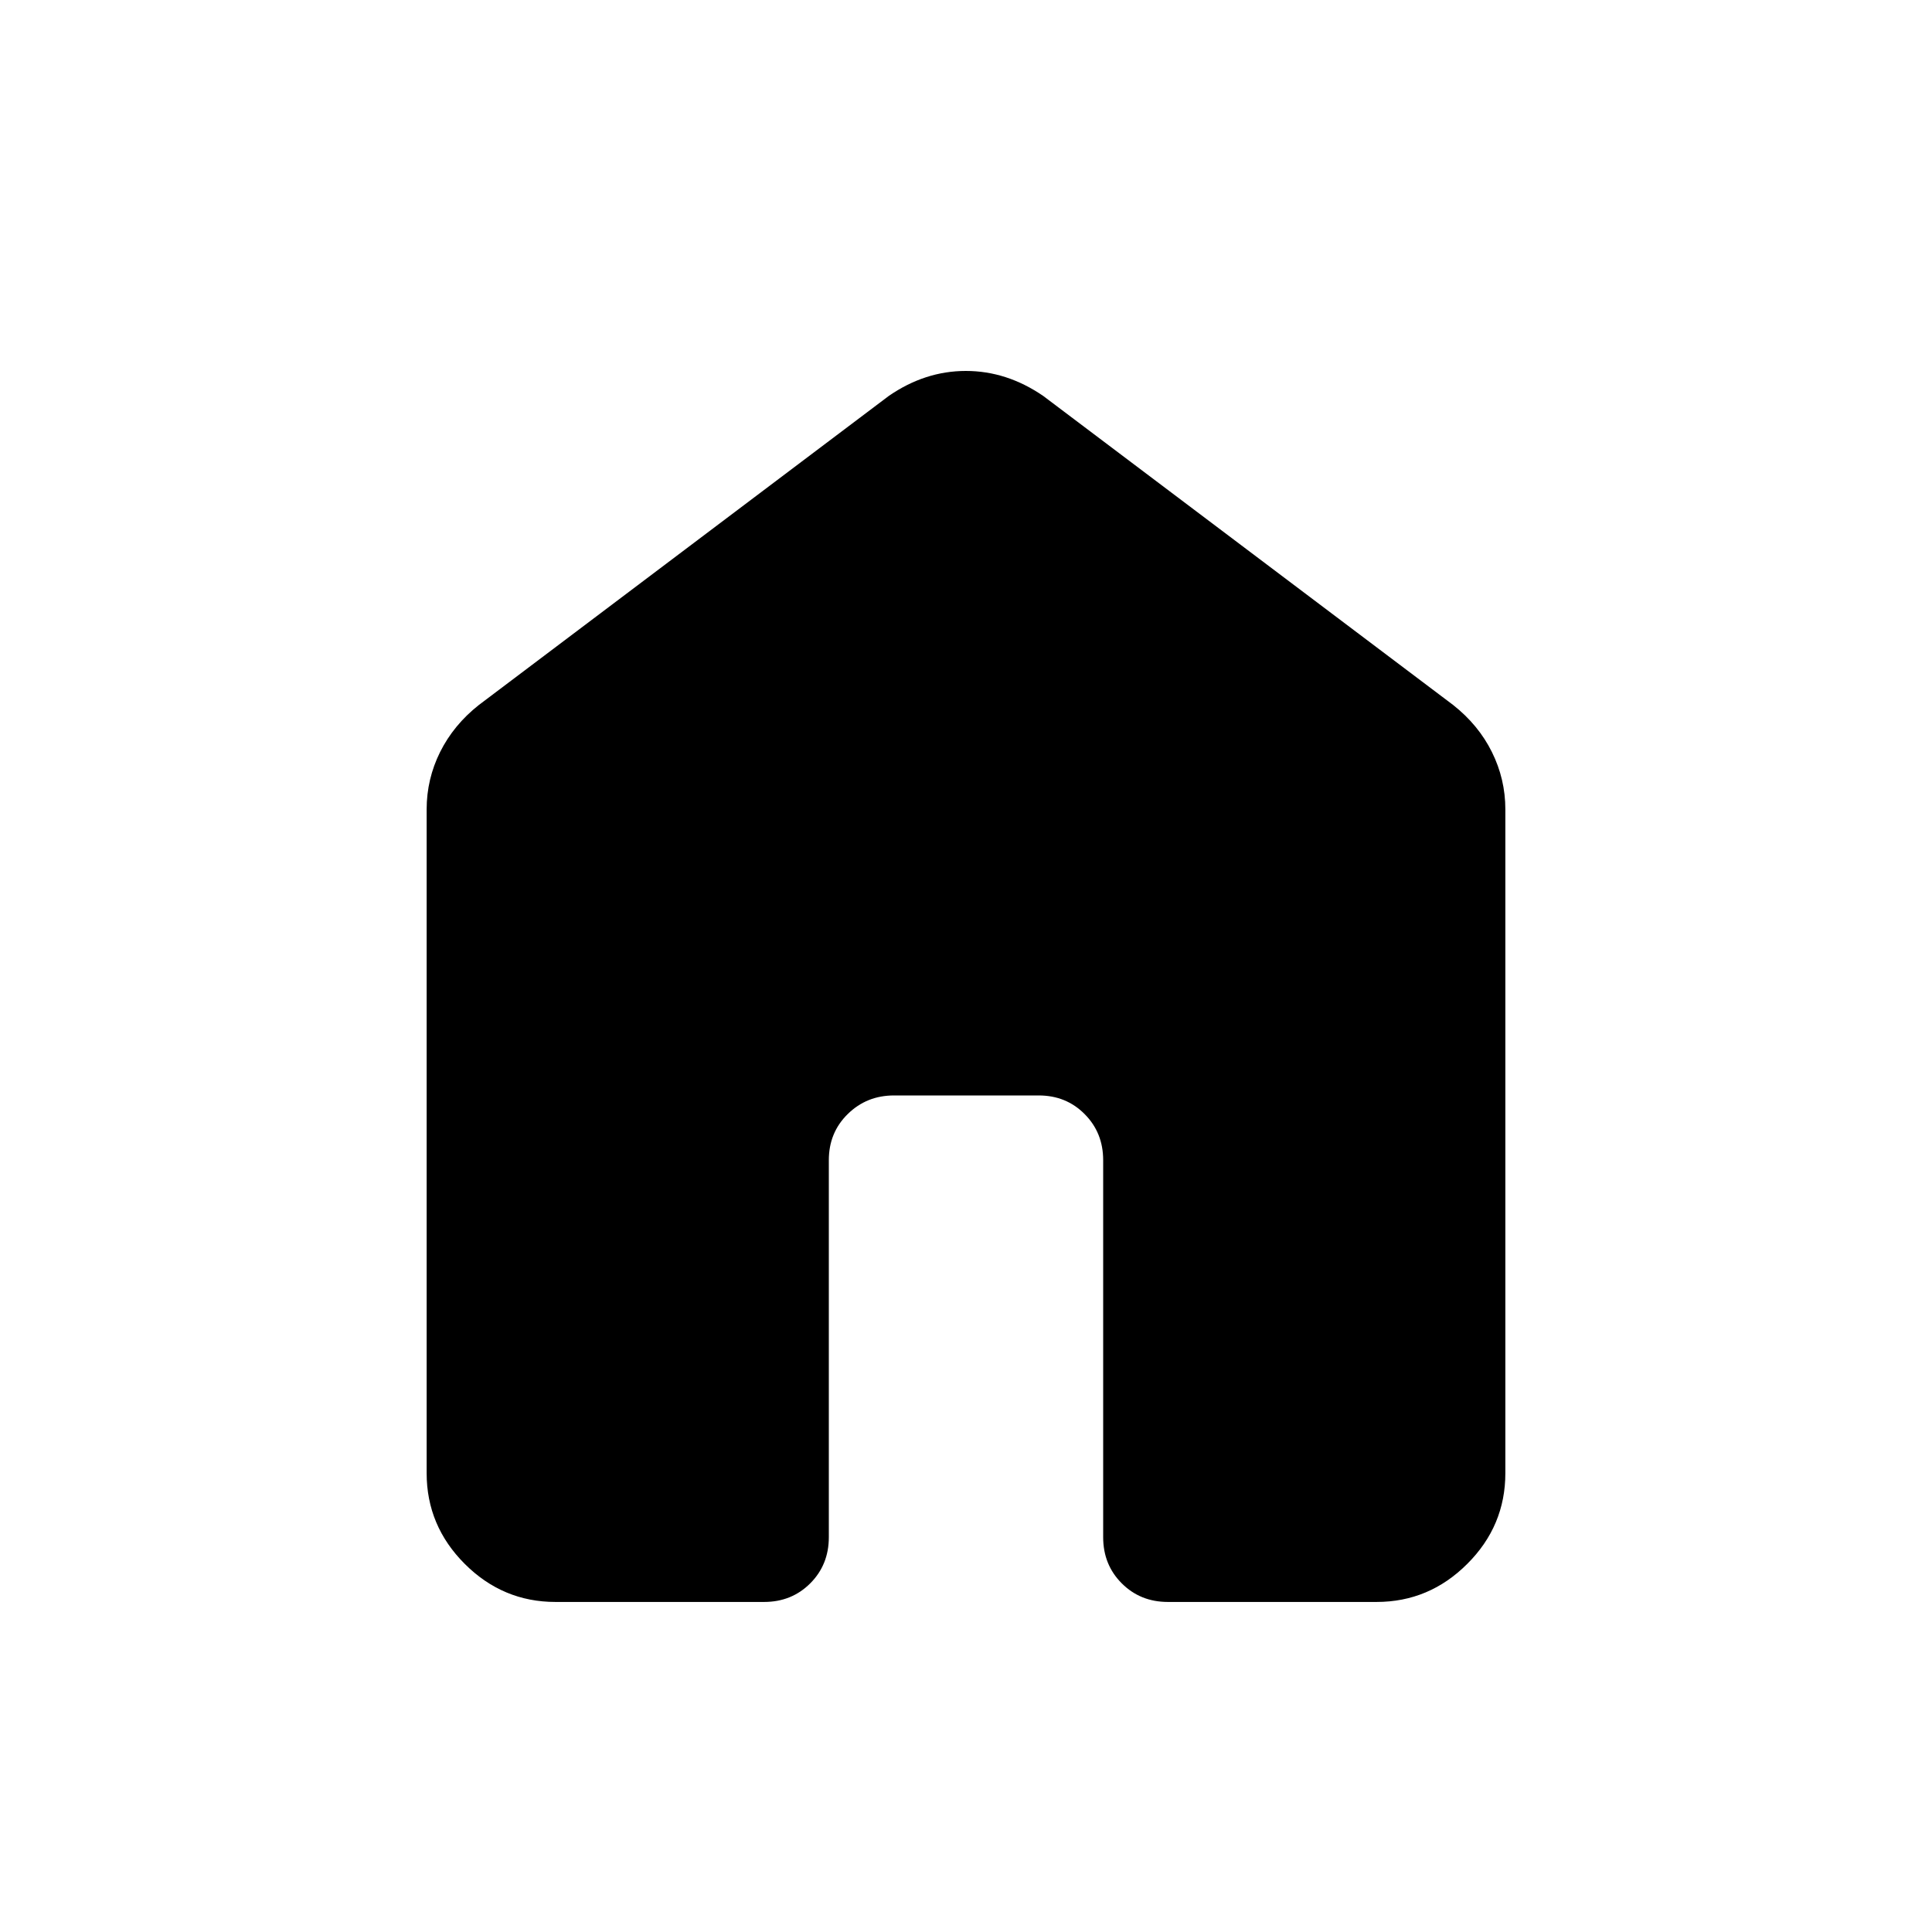
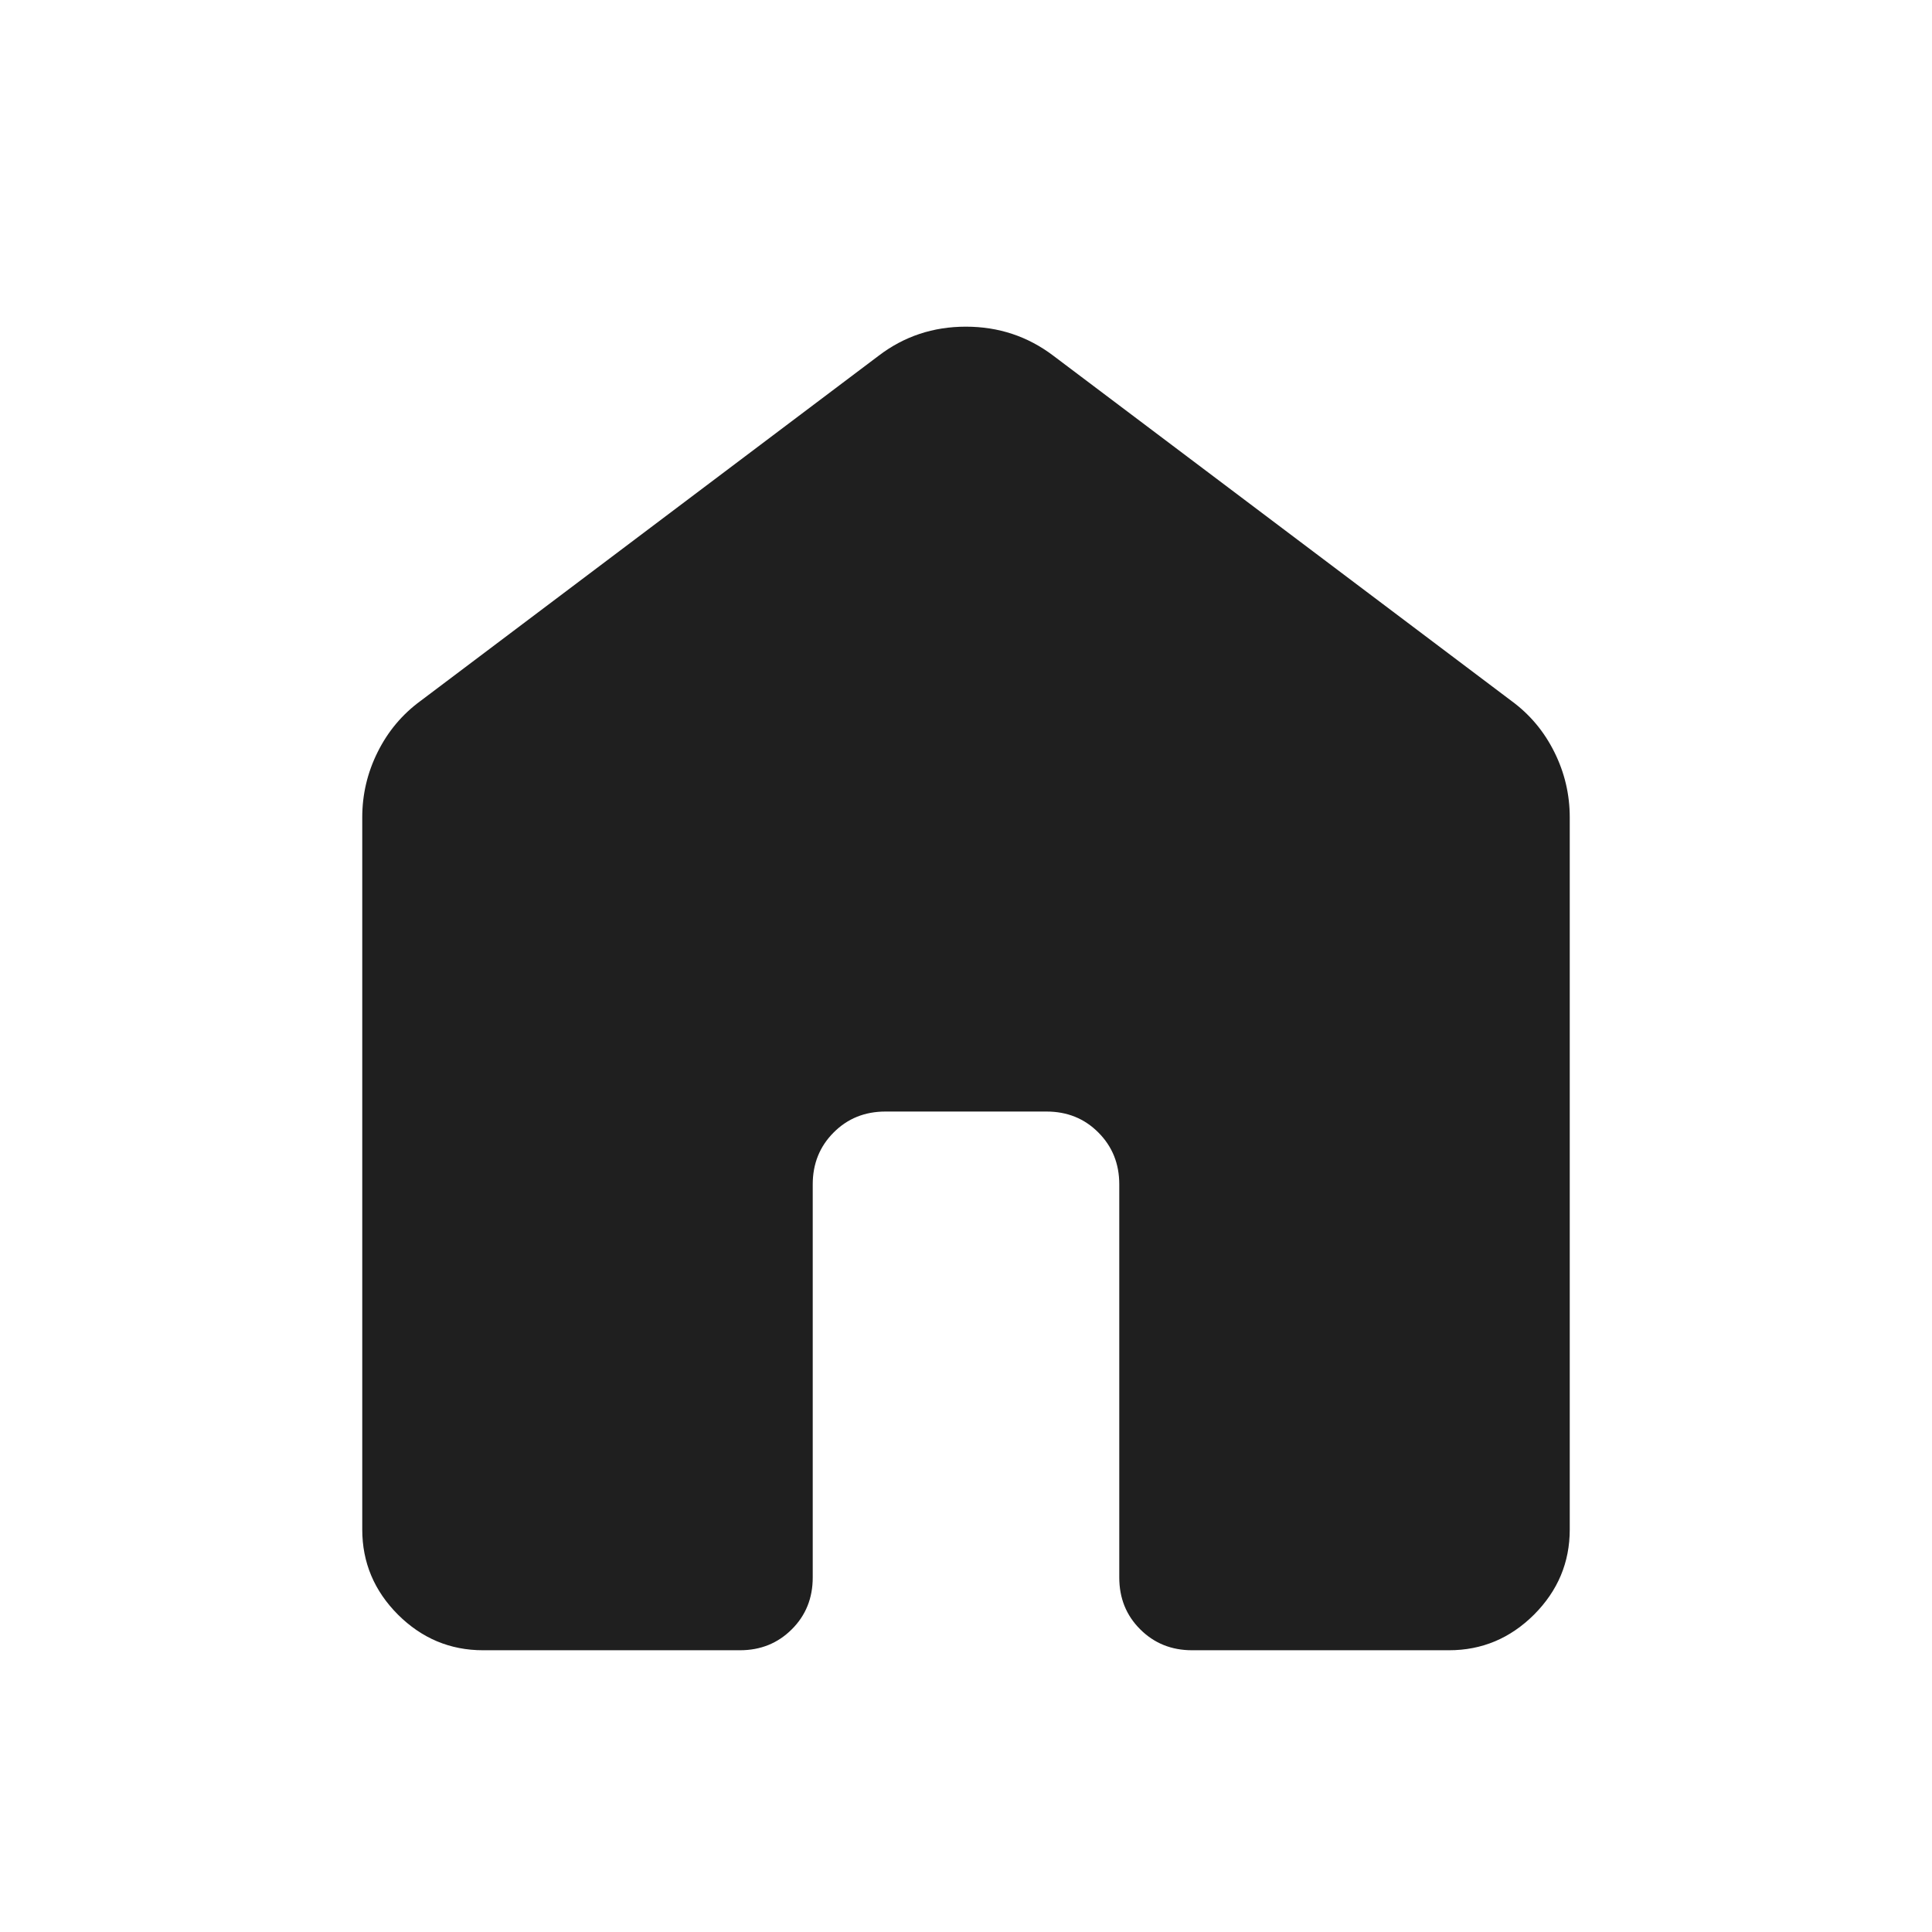
<svg xmlns="http://www.w3.org/2000/svg" width="24" height="24" viewBox="0 0 24 24" fill="none">
-   <path d="M5.3 18.3V10.054C5.3 9.803 5.356 9.566 5.467 9.342C5.579 9.118 5.739 8.923 5.948 8.758L11.04 4.919C11.34 4.712 11.659 4.608 11.998 4.608C12.338 4.608 12.658 4.712 12.96 4.919L18.052 8.758C18.261 8.923 18.422 9.118 18.533 9.342C18.644 9.566 18.7 9.803 18.7 10.054V18.3C18.7 18.736 18.543 19.112 18.227 19.427C17.912 19.742 17.537 19.9 17.1 19.9H14.508C14.28 19.9 14.089 19.823 13.935 19.669C13.781 19.515 13.704 19.324 13.704 19.096V14.412C13.704 14.184 13.627 13.993 13.473 13.839C13.32 13.685 13.13 13.608 12.902 13.608H11.107C10.879 13.608 10.688 13.685 10.531 13.839C10.374 13.993 10.296 14.184 10.296 14.412V19.096C10.296 19.324 10.219 19.515 10.065 19.669C9.911 19.823 9.72 19.9 9.492 19.9H6.9C6.464 19.9 6.088 19.742 5.773 19.427C5.458 19.112 5.3 18.736 5.3 18.3Z" fill="currentColor" />
+   <path d="M4.5 19V10.154C4.5 9.868 4.564 9.597 4.692 9.341C4.82 9.084 4.997 8.874 5.223 8.708L10.915 4.419C11.231 4.178 11.592 4.058 11.998 4.058C12.405 4.058 12.767 4.178 13.085 4.419L18.777 8.708C19.003 8.874 19.18 9.084 19.308 9.341C19.436 9.597 19.5 9.868 19.5 10.154V19C19.5 19.409 19.352 19.761 19.057 20.057C18.761 20.352 18.409 20.5 18 20.5H14.808C14.552 20.5 14.337 20.413 14.164 20.24C13.99 20.067 13.904 19.852 13.904 19.596V14.712C13.904 14.456 13.817 14.241 13.644 14.068C13.471 13.894 13.256 13.808 13 13.808H11C10.744 13.808 10.529 13.894 10.356 14.068C10.183 14.241 10.096 14.456 10.096 14.712V19.596C10.096 19.852 10.01 20.067 9.836 20.24C9.663 20.413 9.448 20.5 9.192 20.5H6C5.591 20.5 5.239 20.352 4.943 20.057C4.648 19.761 4.5 19.409 4.5 19Z" fill="#1F1F1F" />
</svg>
